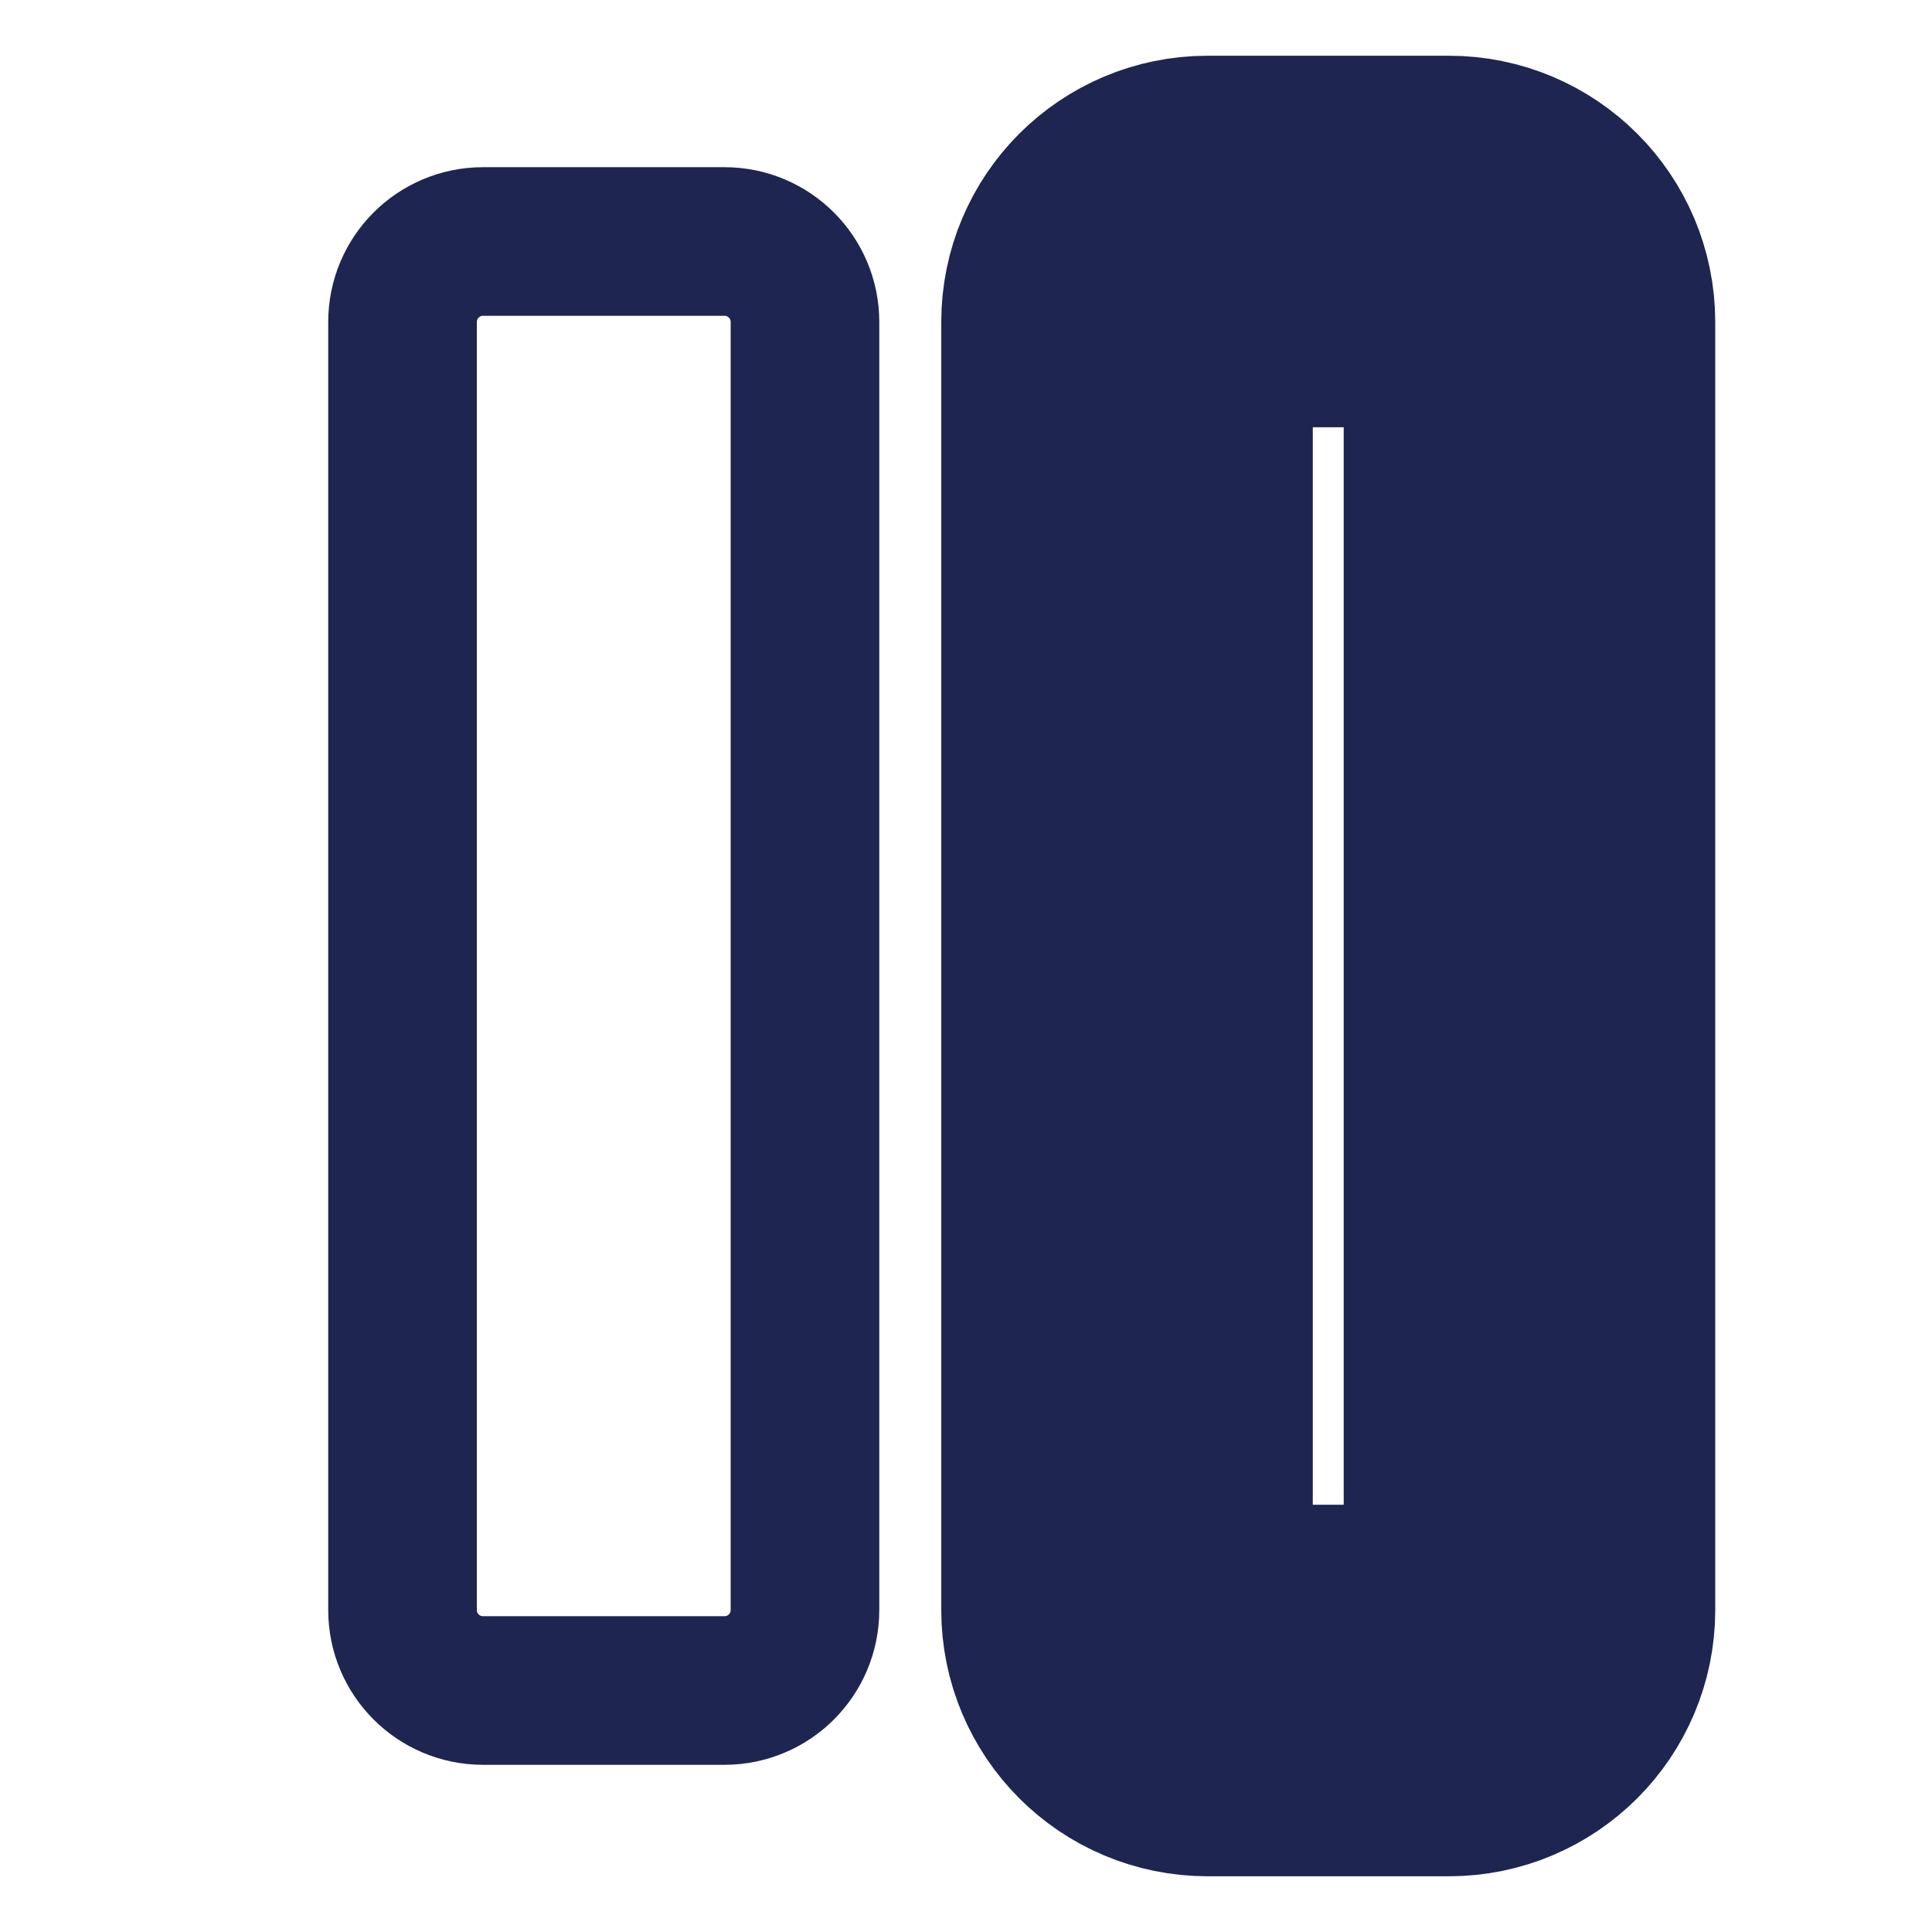
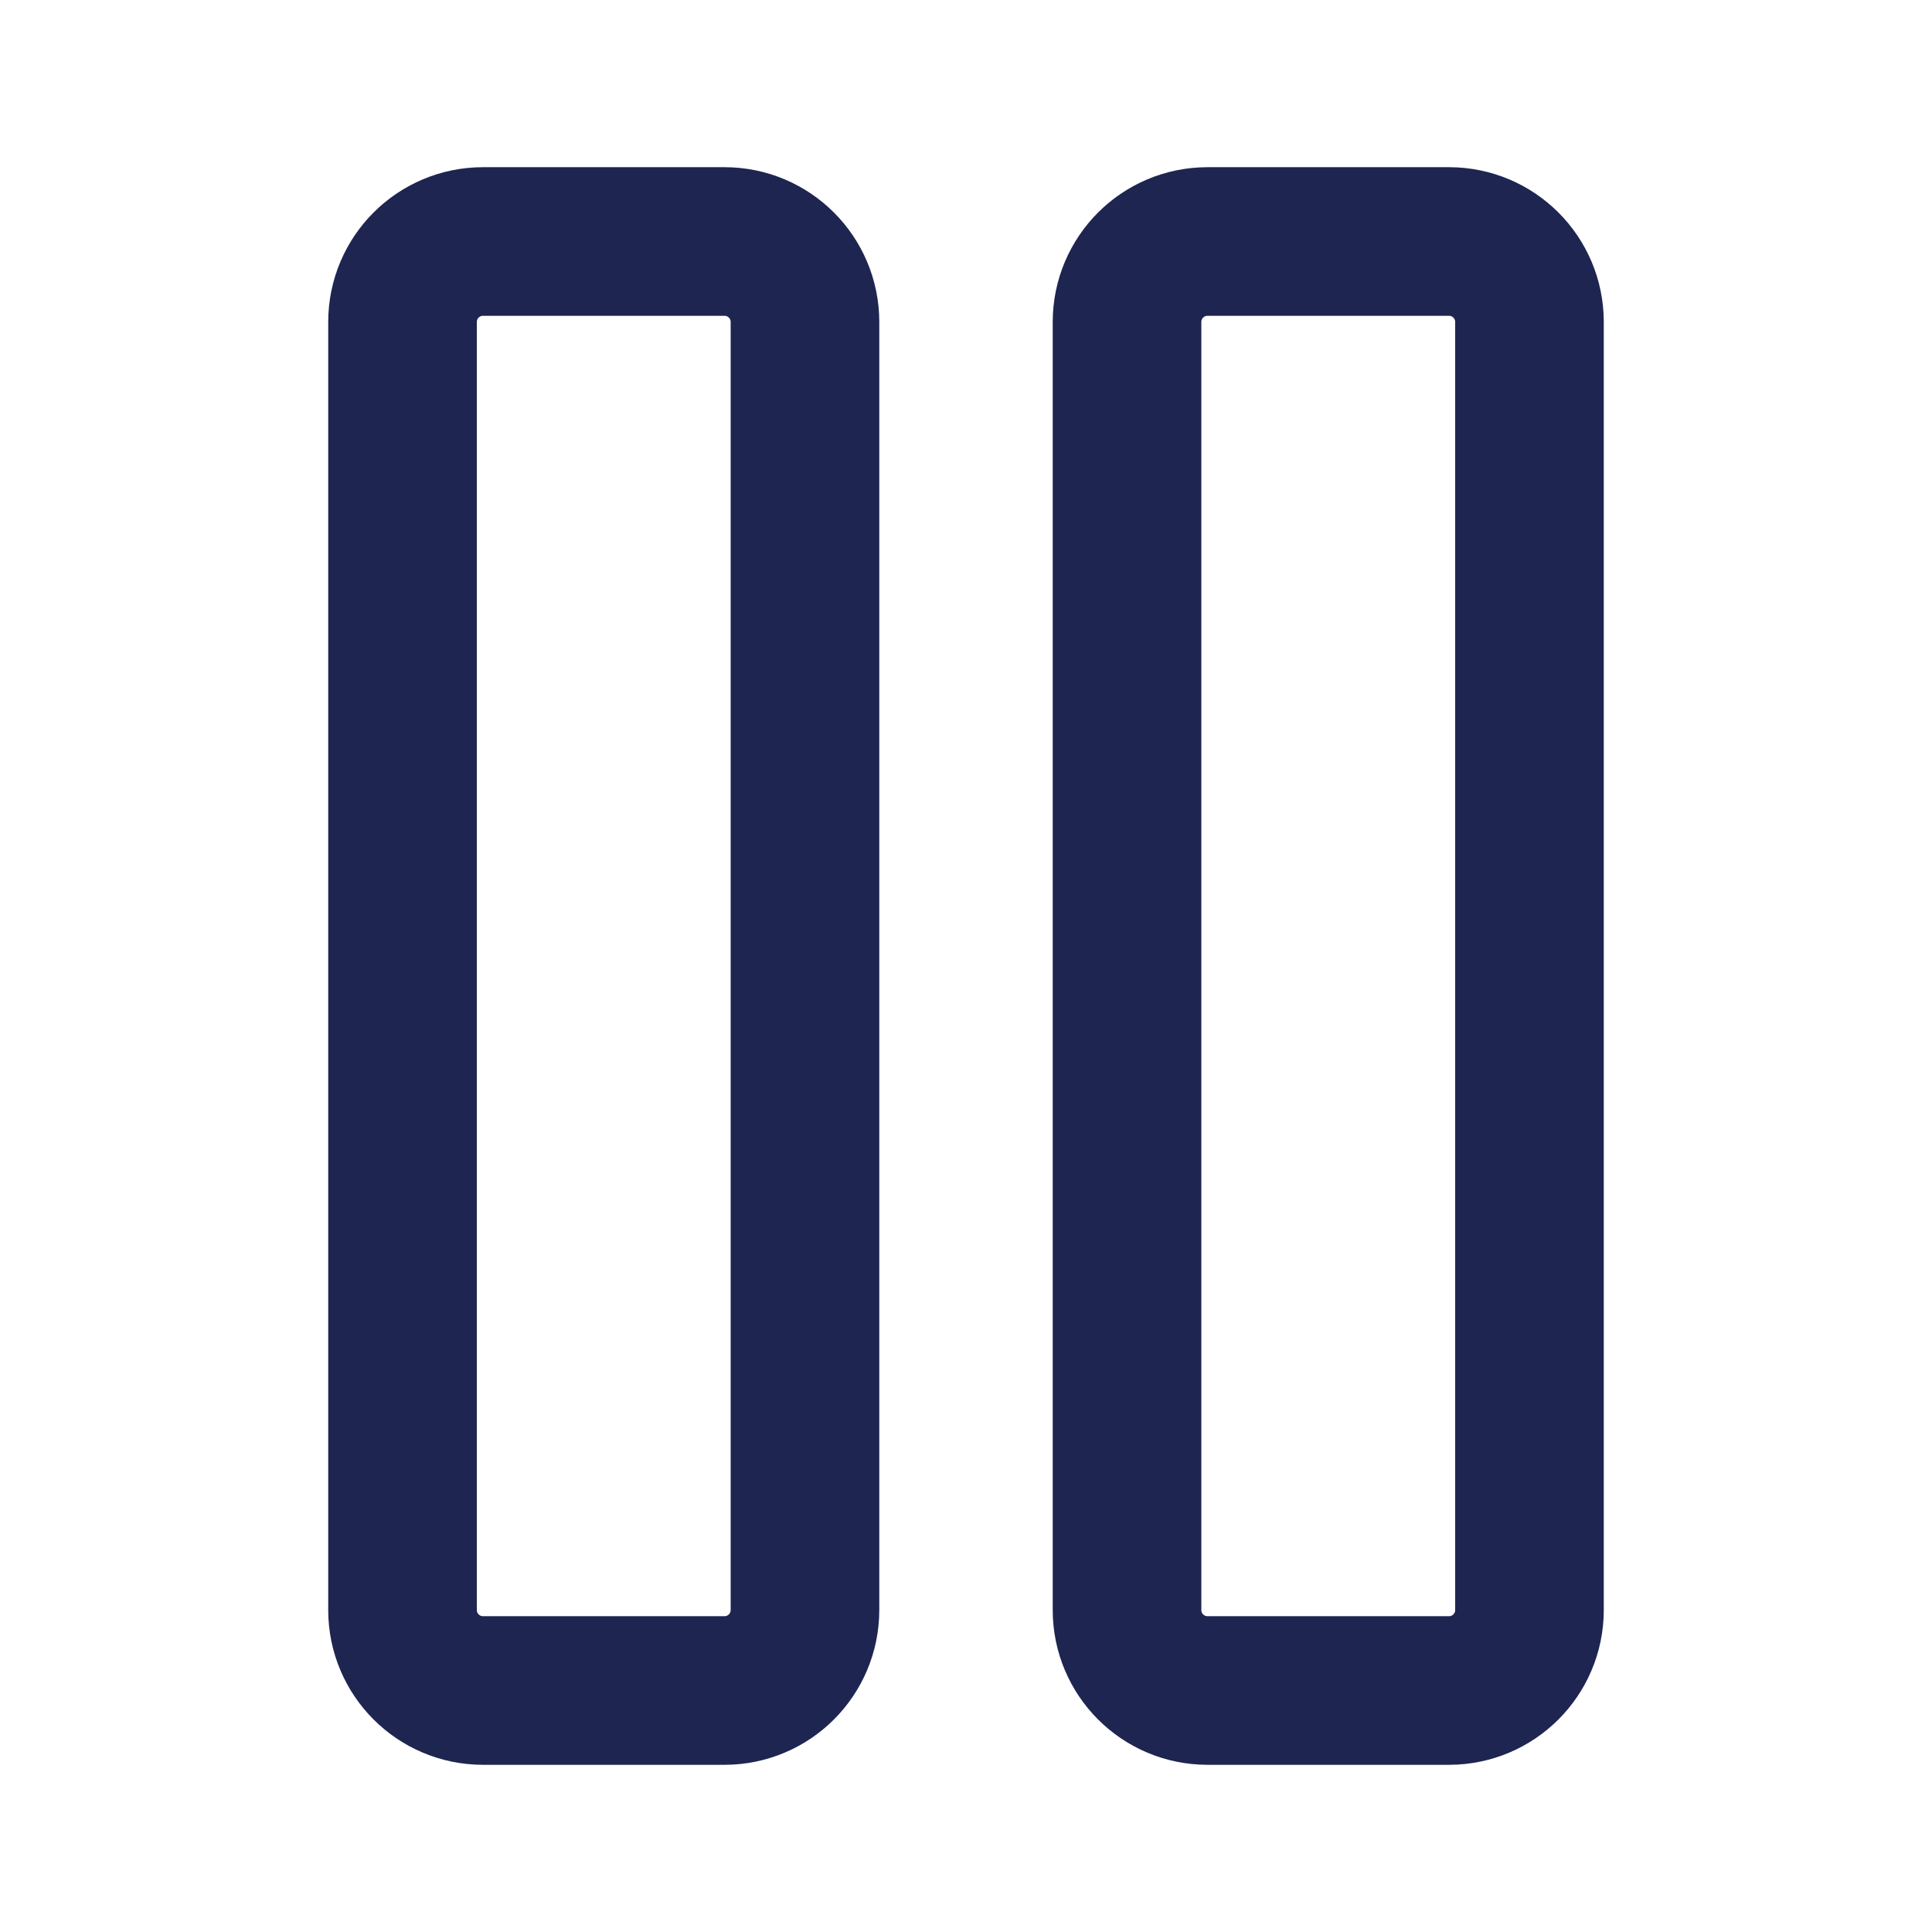
<svg xmlns="http://www.w3.org/2000/svg" preserveAspectRatio="none" overflow="visible" style="display: block;" width="26" height="26" viewBox="0 0 26 26" fill="none">
  <g id="Icon">
-     <path id="Vector" d="M16.25 3.25H19.5C20.098 3.25 20.583 3.735 20.583 4.333V21.667C20.583 22.265 20.098 22.75 19.5 22.75H16.25C15.652 22.75 15.167 22.265 15.167 21.667V4.333C15.167 3.735 15.652 3.25 16.25 3.25Z" stroke-width="5" stroke-linecap="round" stroke-linejoin="round" stroke="#1D2550" />
+     <path id="Vector" d="M16.25 3.25H19.5C20.098 3.25 20.583 3.735 20.583 4.333V21.667C20.583 22.265 20.098 22.75 19.5 22.75H16.25C15.652 22.75 15.167 22.265 15.167 21.667V4.333C15.167 3.735 15.652 3.25 16.25 3.25Z" stroke-width="2" stroke-linecap="round" stroke-linejoin="round" stroke="#1D2550" />
    <path id="Vector_2" d="M6.5 3.25H9.75C10.348 3.25 10.833 3.735 10.833 4.333V21.667C10.833 22.265 10.348 22.75 9.75 22.75H6.5C5.902 22.75 5.417 22.265 5.417 21.667V4.333C5.417 3.735 5.902 3.25 6.5 3.25Z" stroke-width="2" stroke-linecap="round" stroke-linejoin="round" stroke="#1D2550" />
  </g>
</svg>
